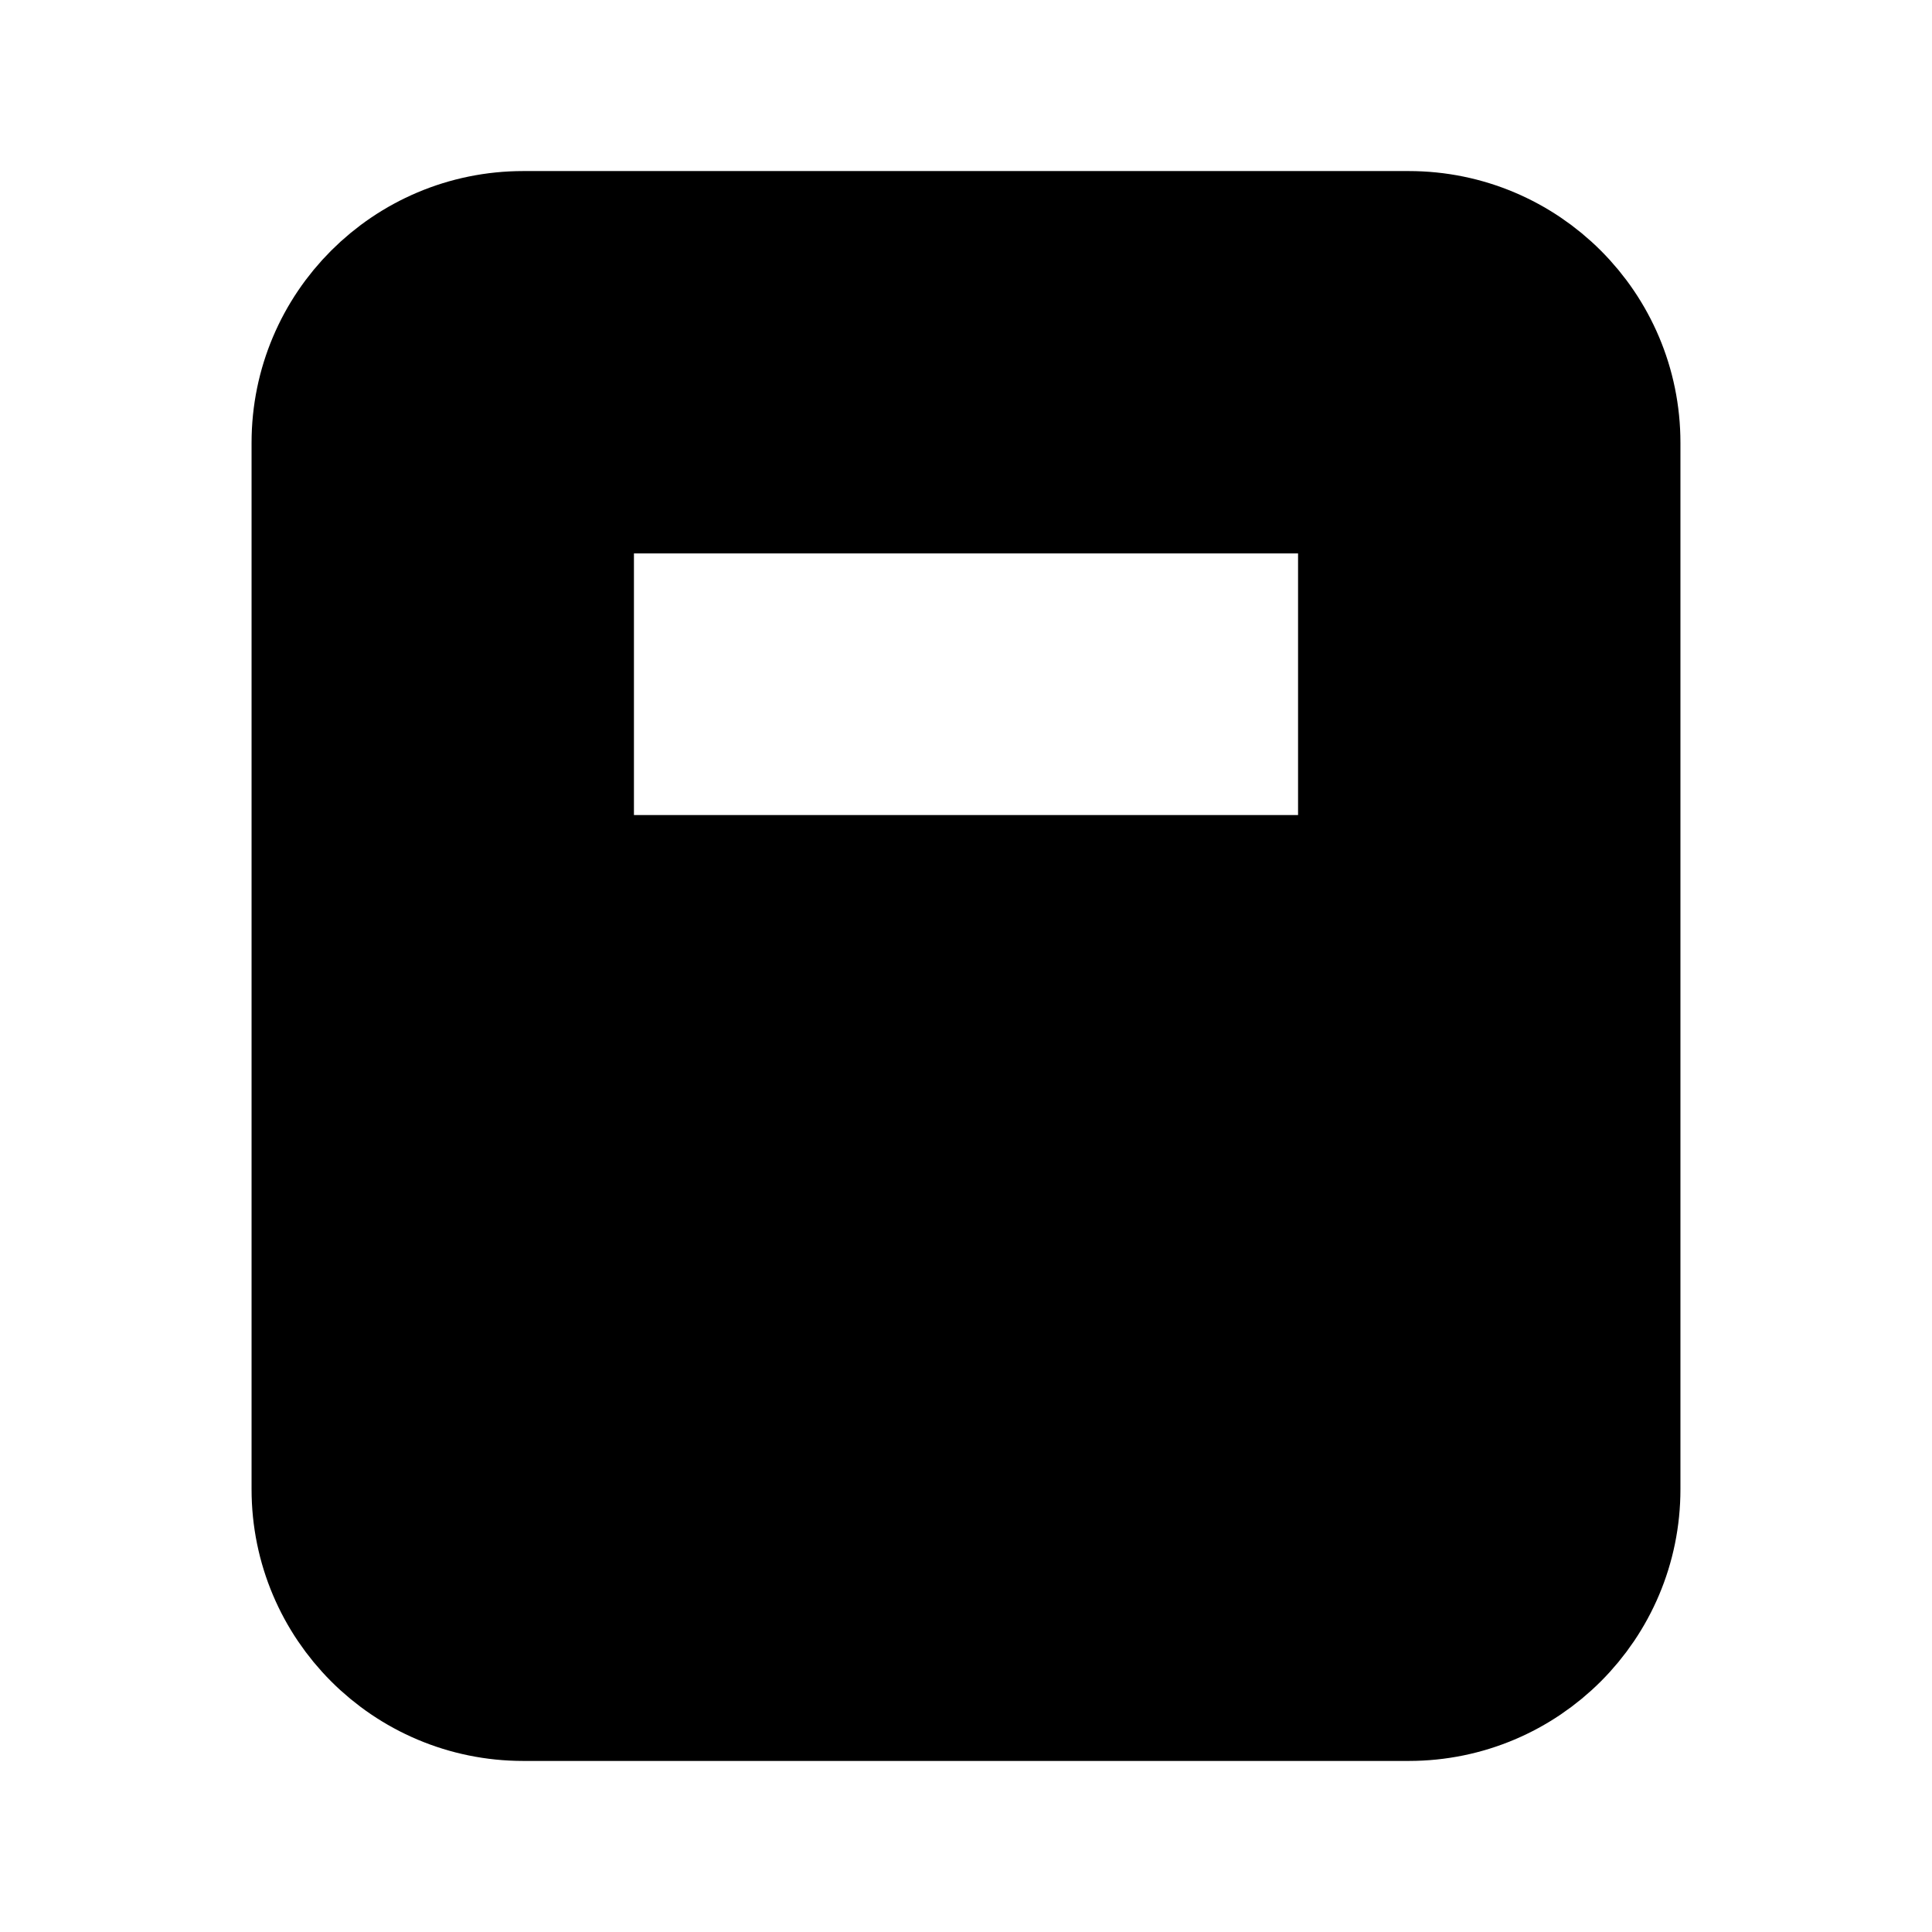
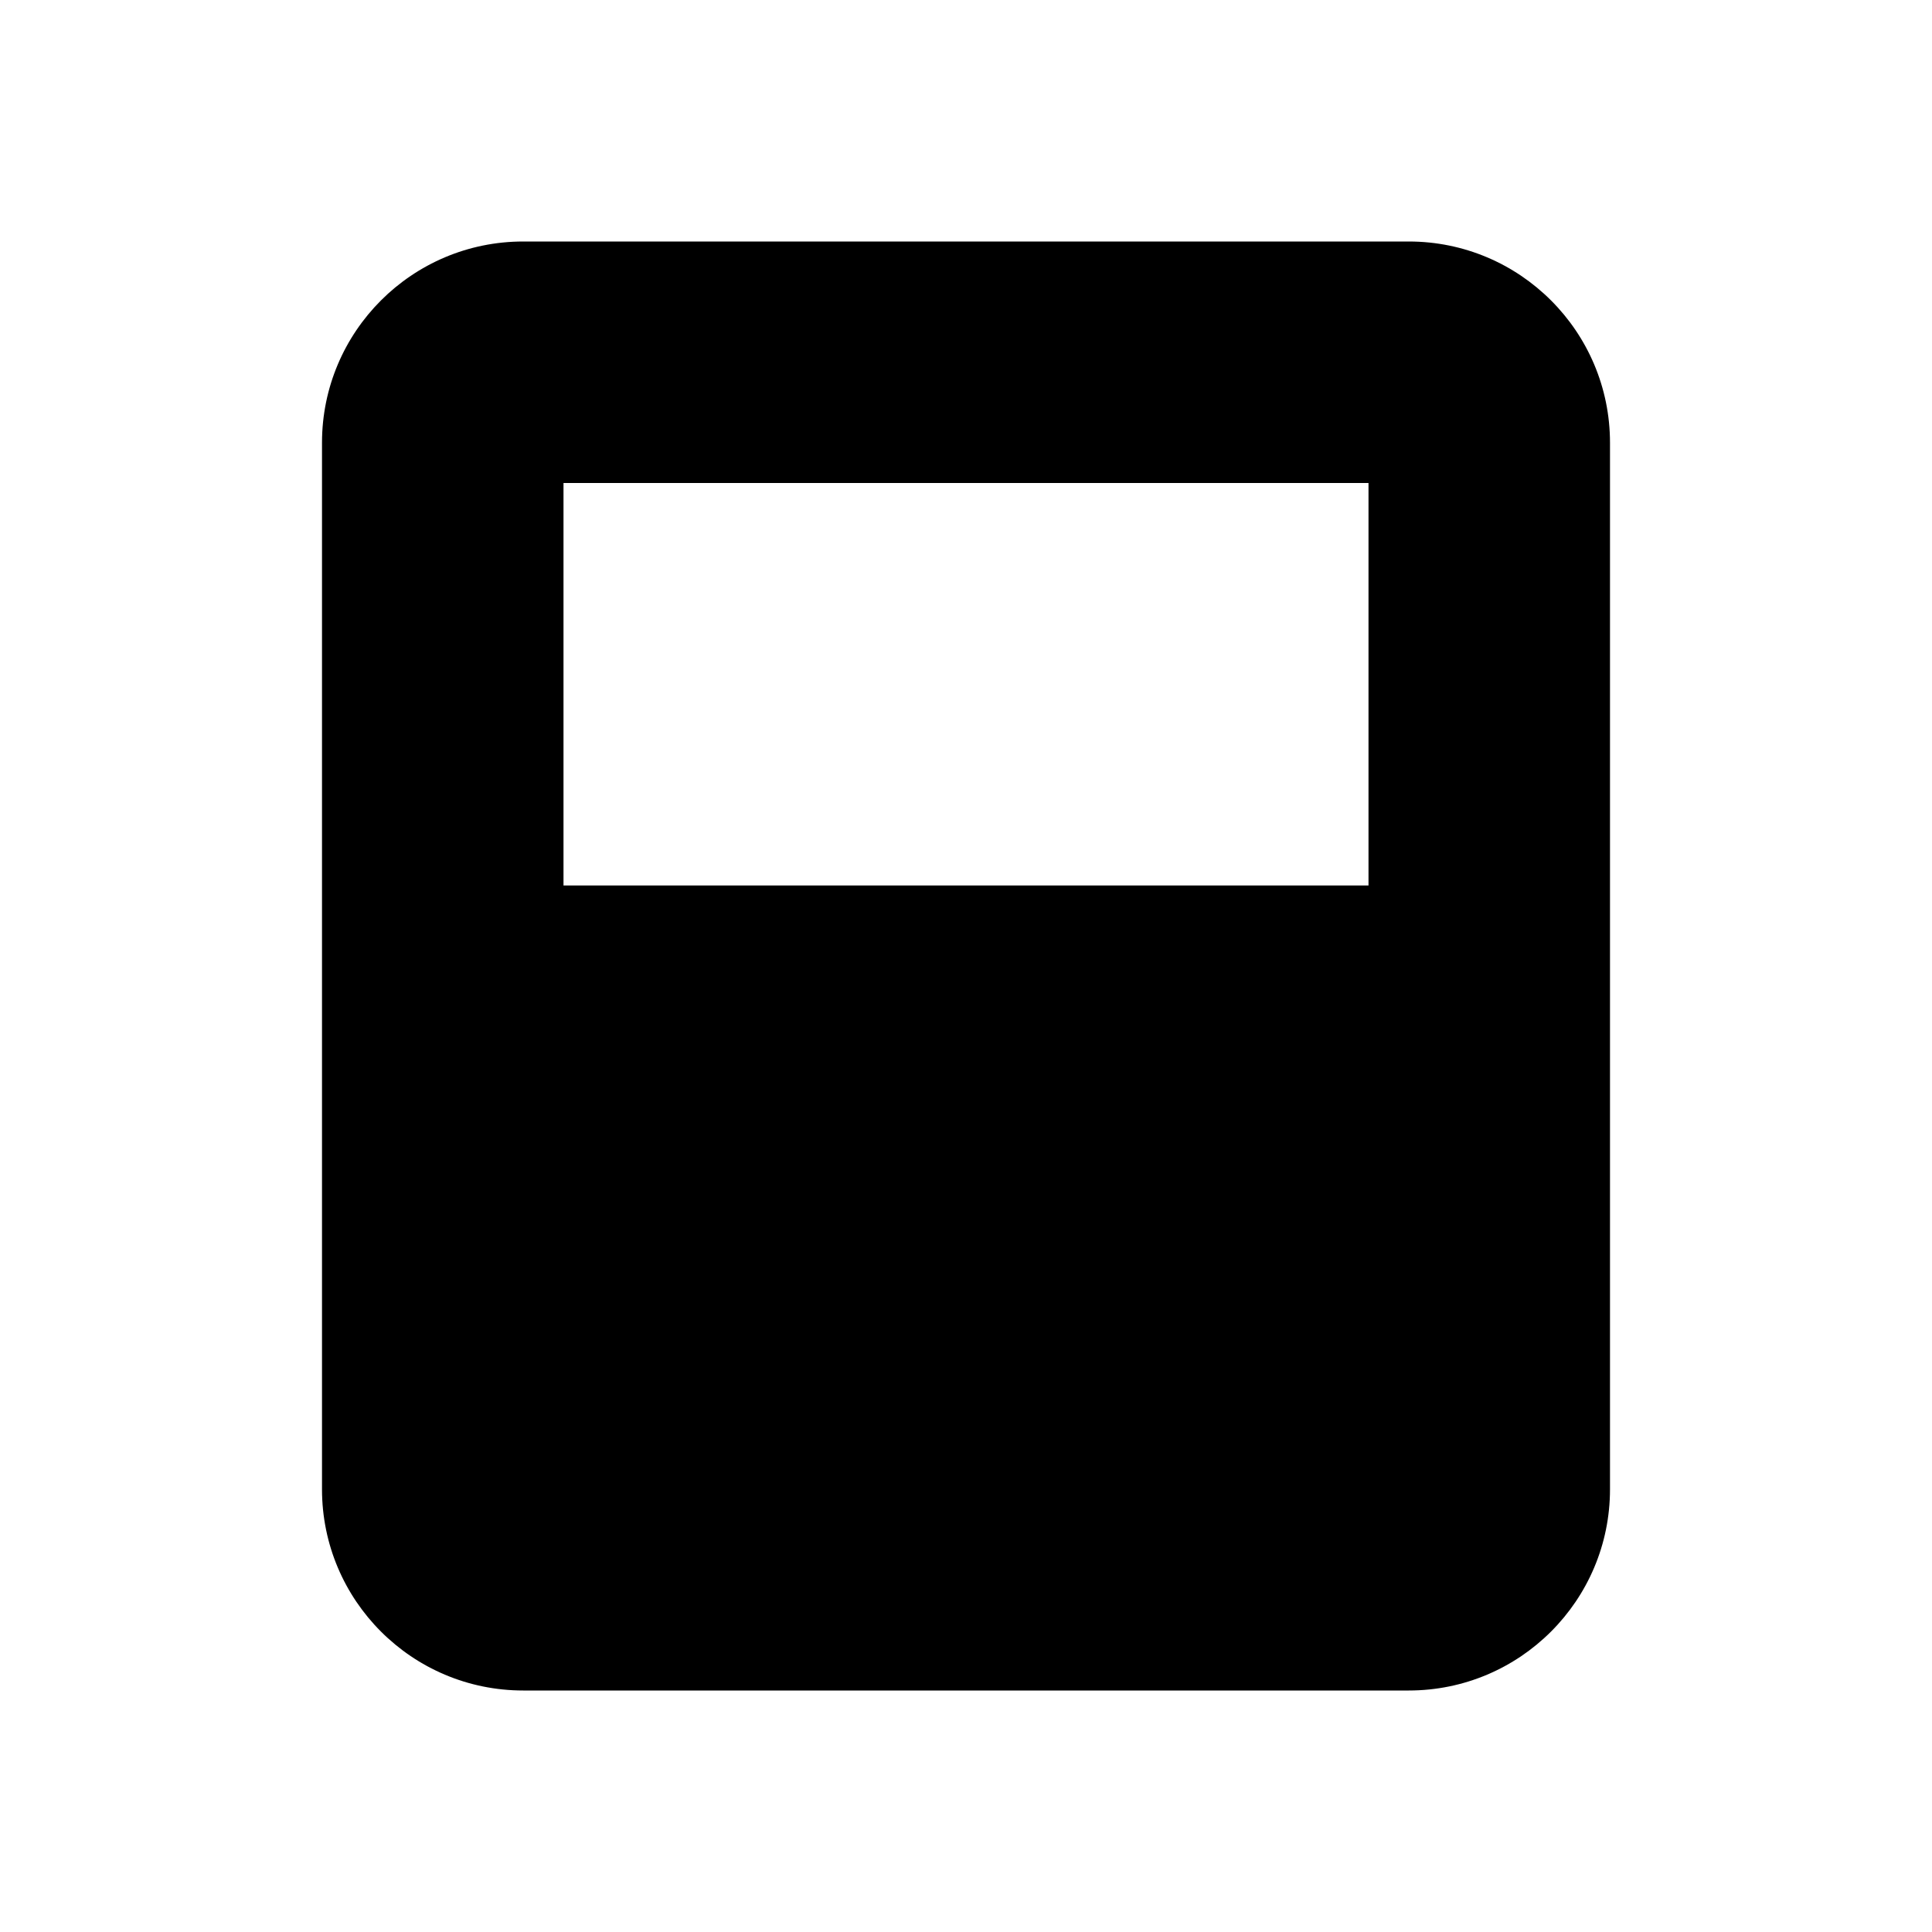
- <svg xmlns="http://www.w3.org/2000/svg" viewBox="0 0 24 24" fill="none" stroke="currentColor" stroke-width="1.75" stroke-linecap="round" stroke-linejoin="round">
+ <svg xmlns="http://www.w3.org/2000/svg" viewBox="0 0 24 24" fill="currentColor" stroke="none">
  <path fill="currentColor" fill-rule="evenodd" d="M6.5 3H17.5A2.5 2.5 0 0 1 20 5.5V18.5A2.5 2.5 0 0 1 17.5 21H6.5A2.5 2.5 0 0 1 4 18.5V5.5A2.5 2.5 0 0 1 6.5 3ZM7 6H17V11H7Z" />
</svg>
